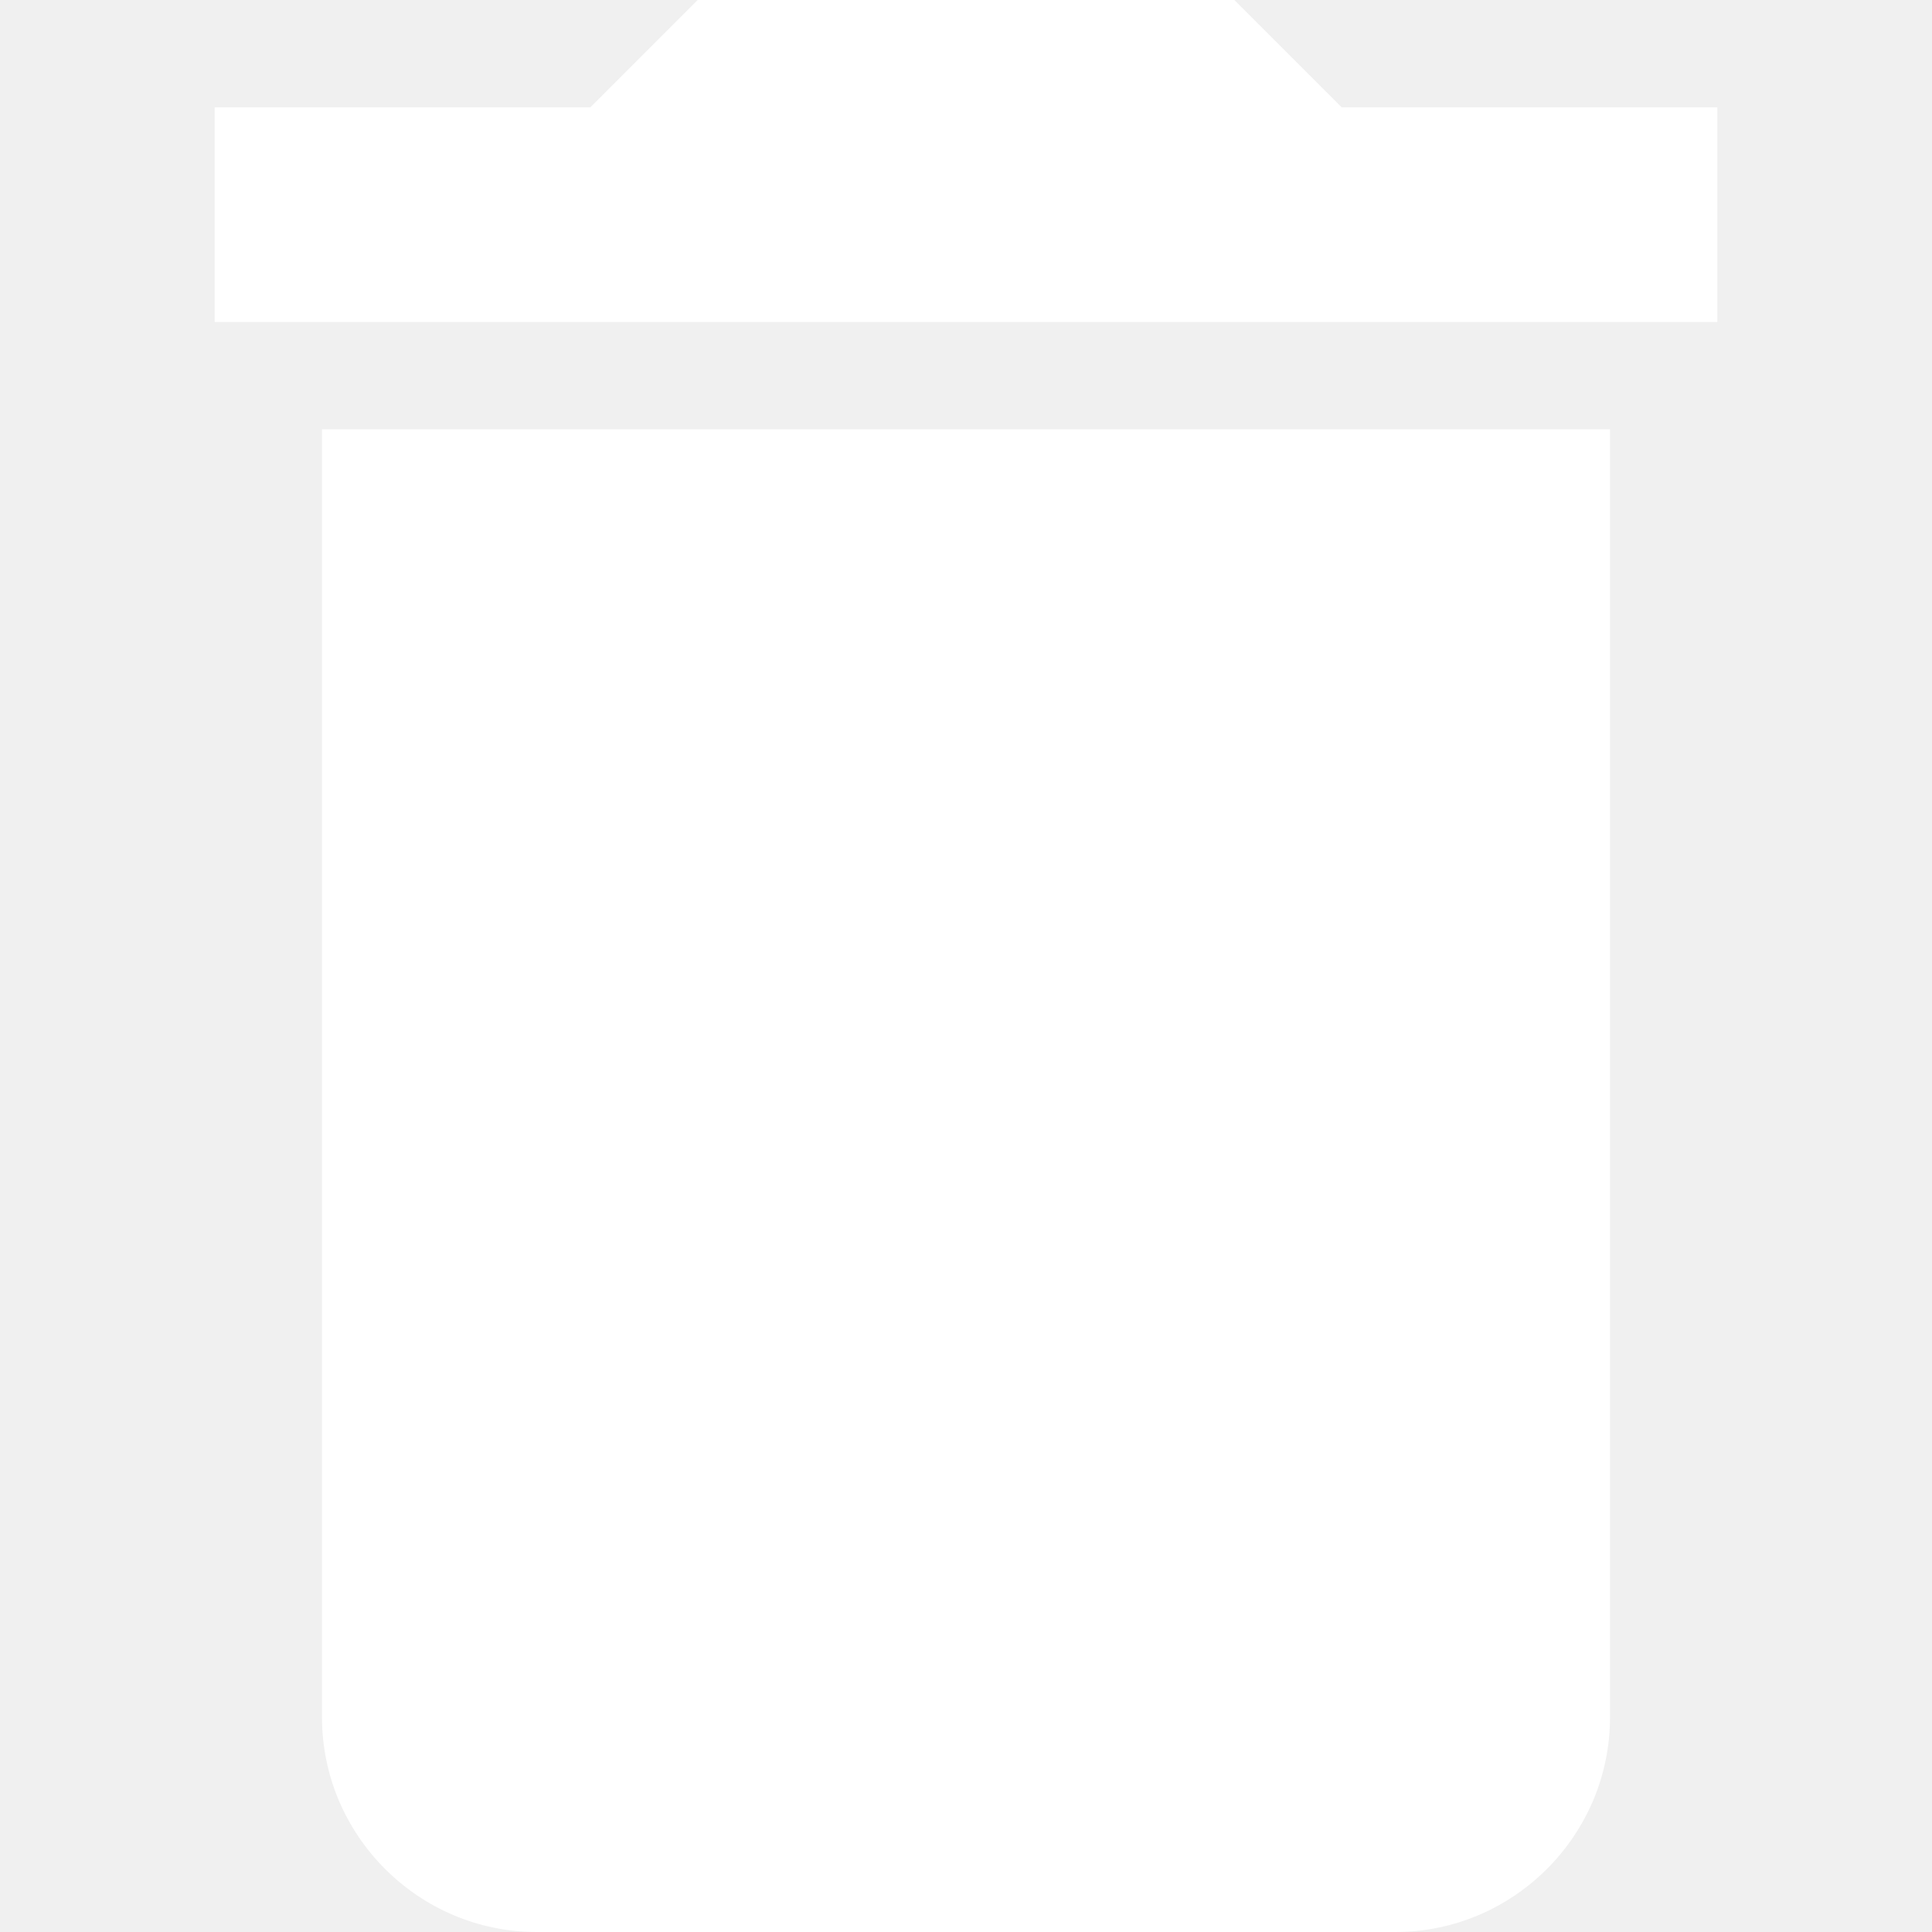
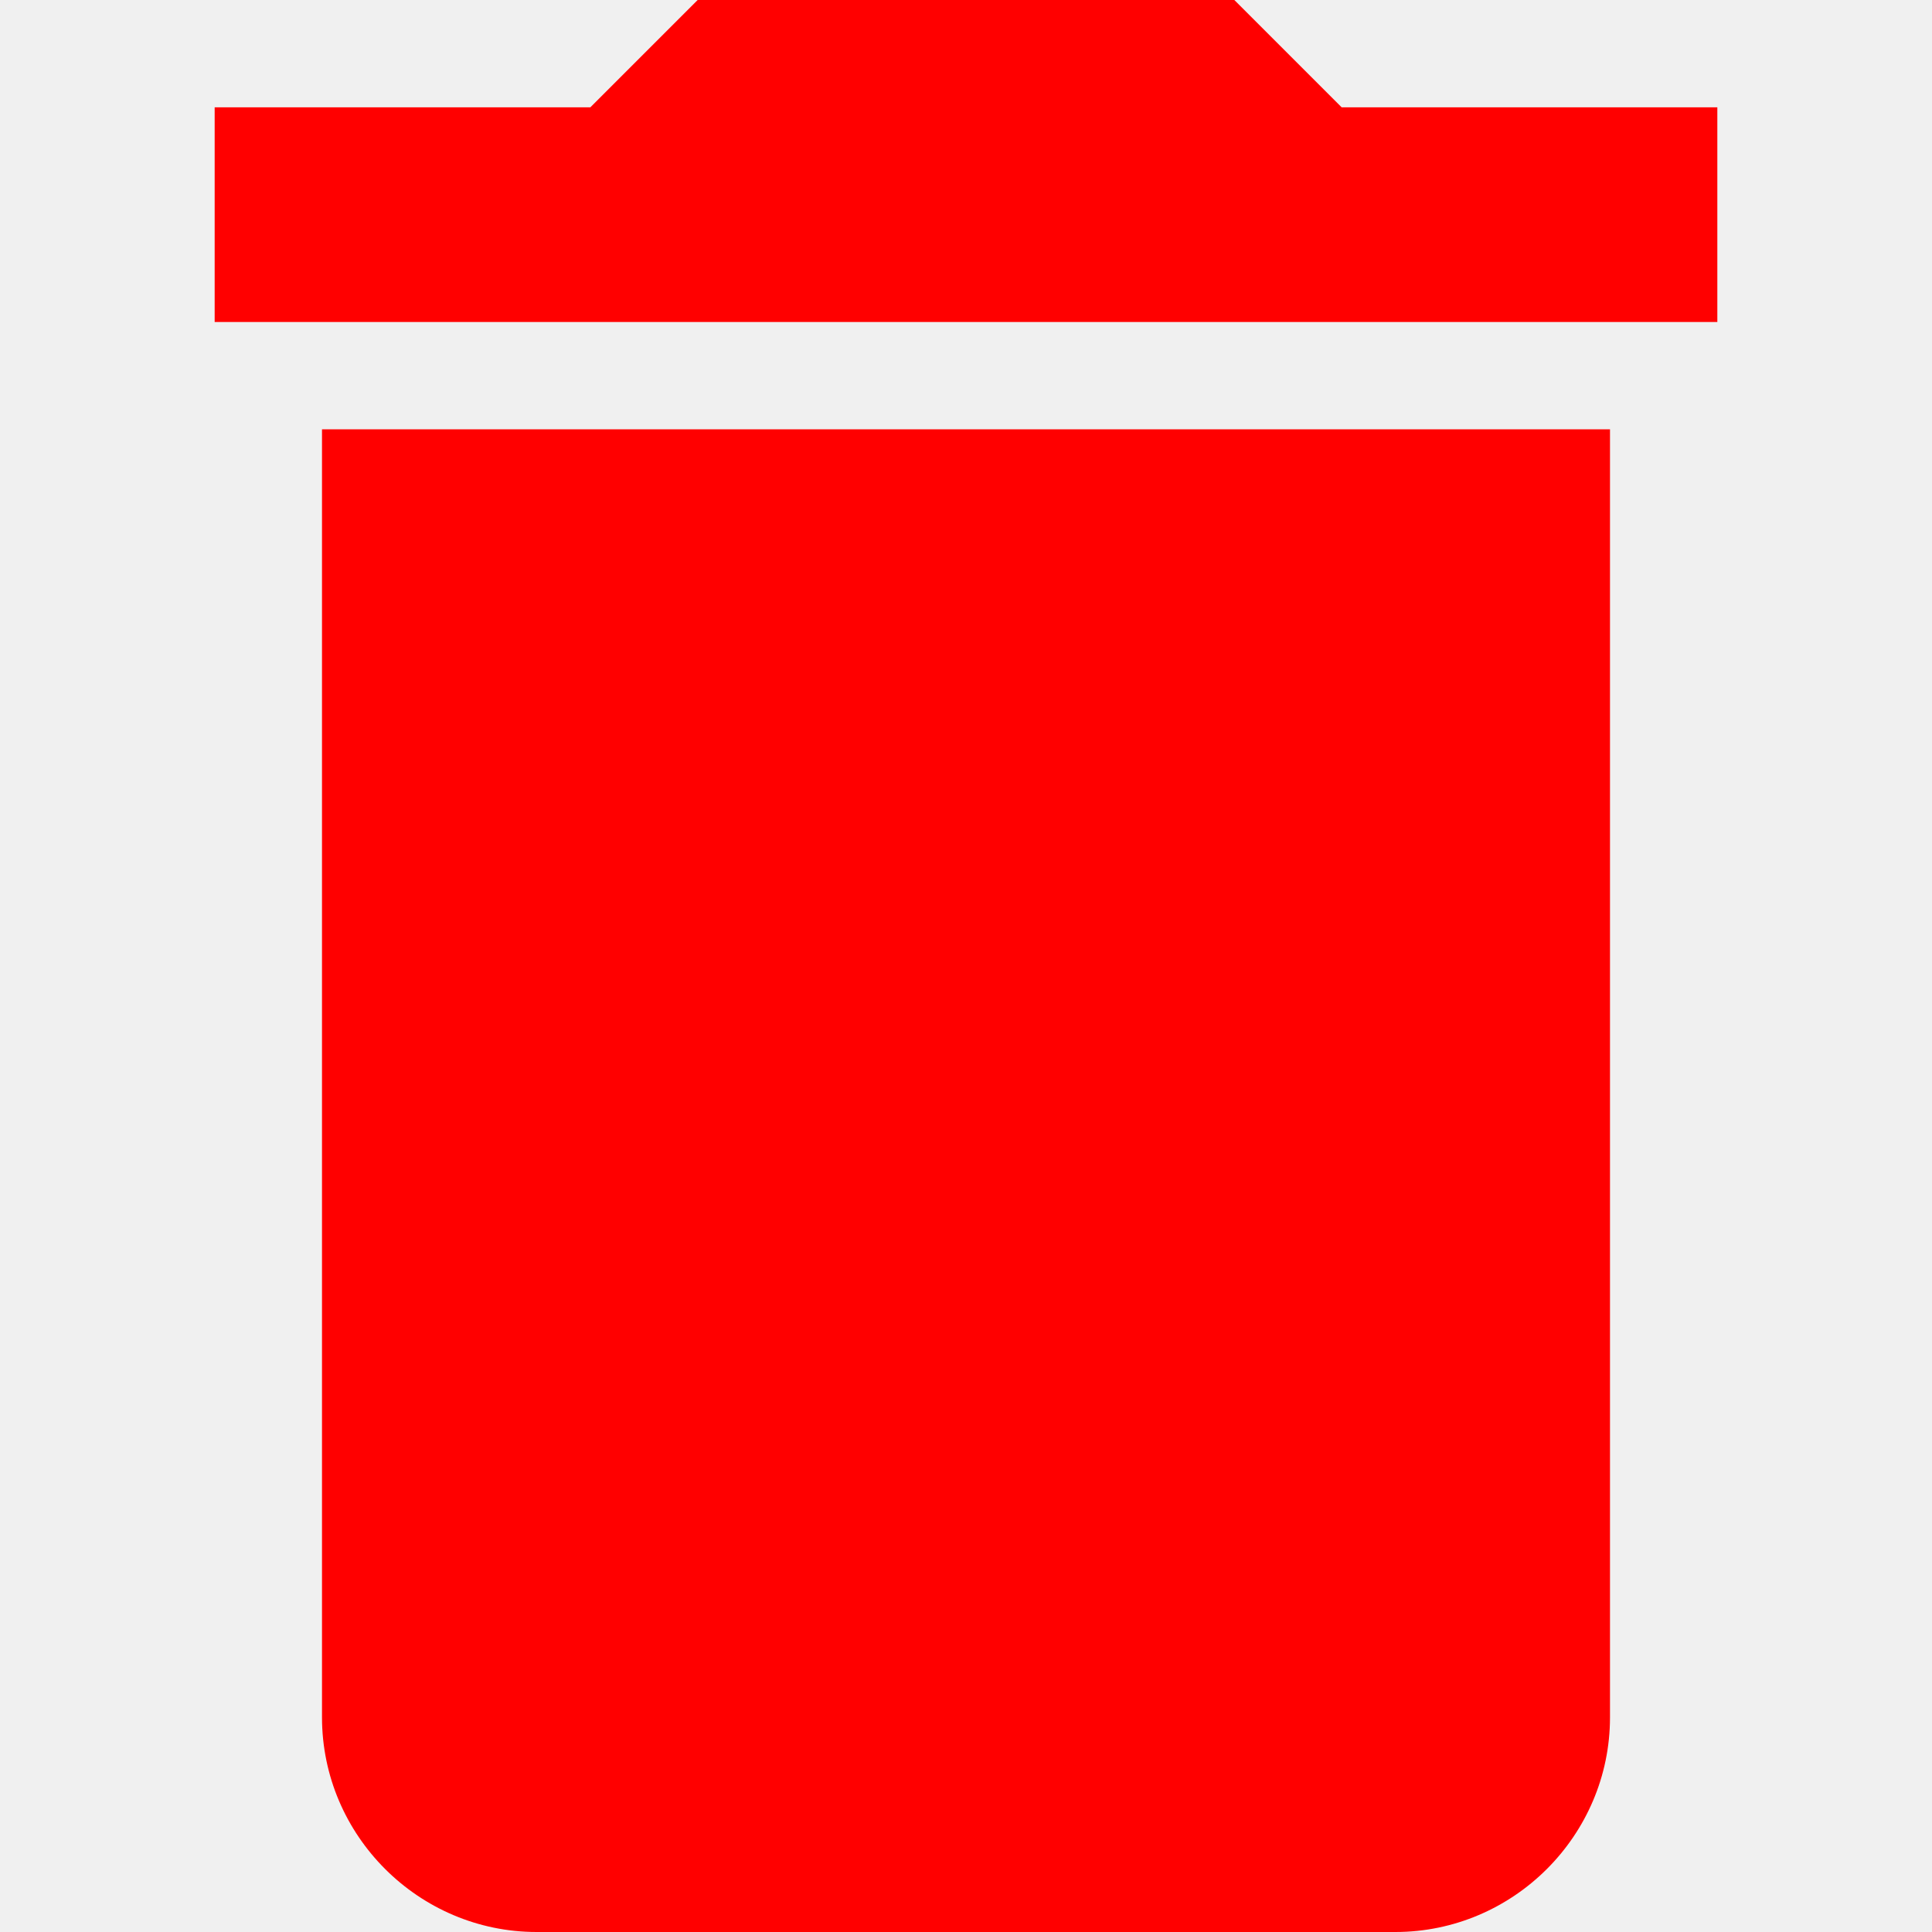
- <svg xmlns="http://www.w3.org/2000/svg" version="1.1" id="Capa_1" x="0px" y="0px" width="459px" height="459px" viewBox="0 0 459 459" style="enable-background:new 0 0 459 459;" xml:space="preserve" fill="white">
+ <svg xmlns="http://www.w3.org/2000/svg" version="1.1" id="Capa_1" x="0px" y="0px" width="459px" height="459px" viewBox="0 0 459 459" style="enable-background:new 0 0 459 459;" xml:space="preserve" fill="red">
  <g>
    <g id="delete">
      <path d="M76.5,408c0,28.05,22.95,51,51,51h204c28.05,0,51-22.95,51-51V102h-306V408z M408,25.5h-89.25L293.25,0h-127.5l-25.5,25.5    H51v51h357V25.5z" />
    </g>
  </g>
  <g>
</g>
  <g>
</g>
  <g>
</g>
  <g>
</g>
  <g>
</g>
  <g>
</g>
  <g>
</g>
  <g>
</g>
  <g>
</g>
  <g>
</g>
  <g>
</g>
  <g>
</g>
  <g>
</g>
  <g>
</g>
  <g>
</g>
</svg>
